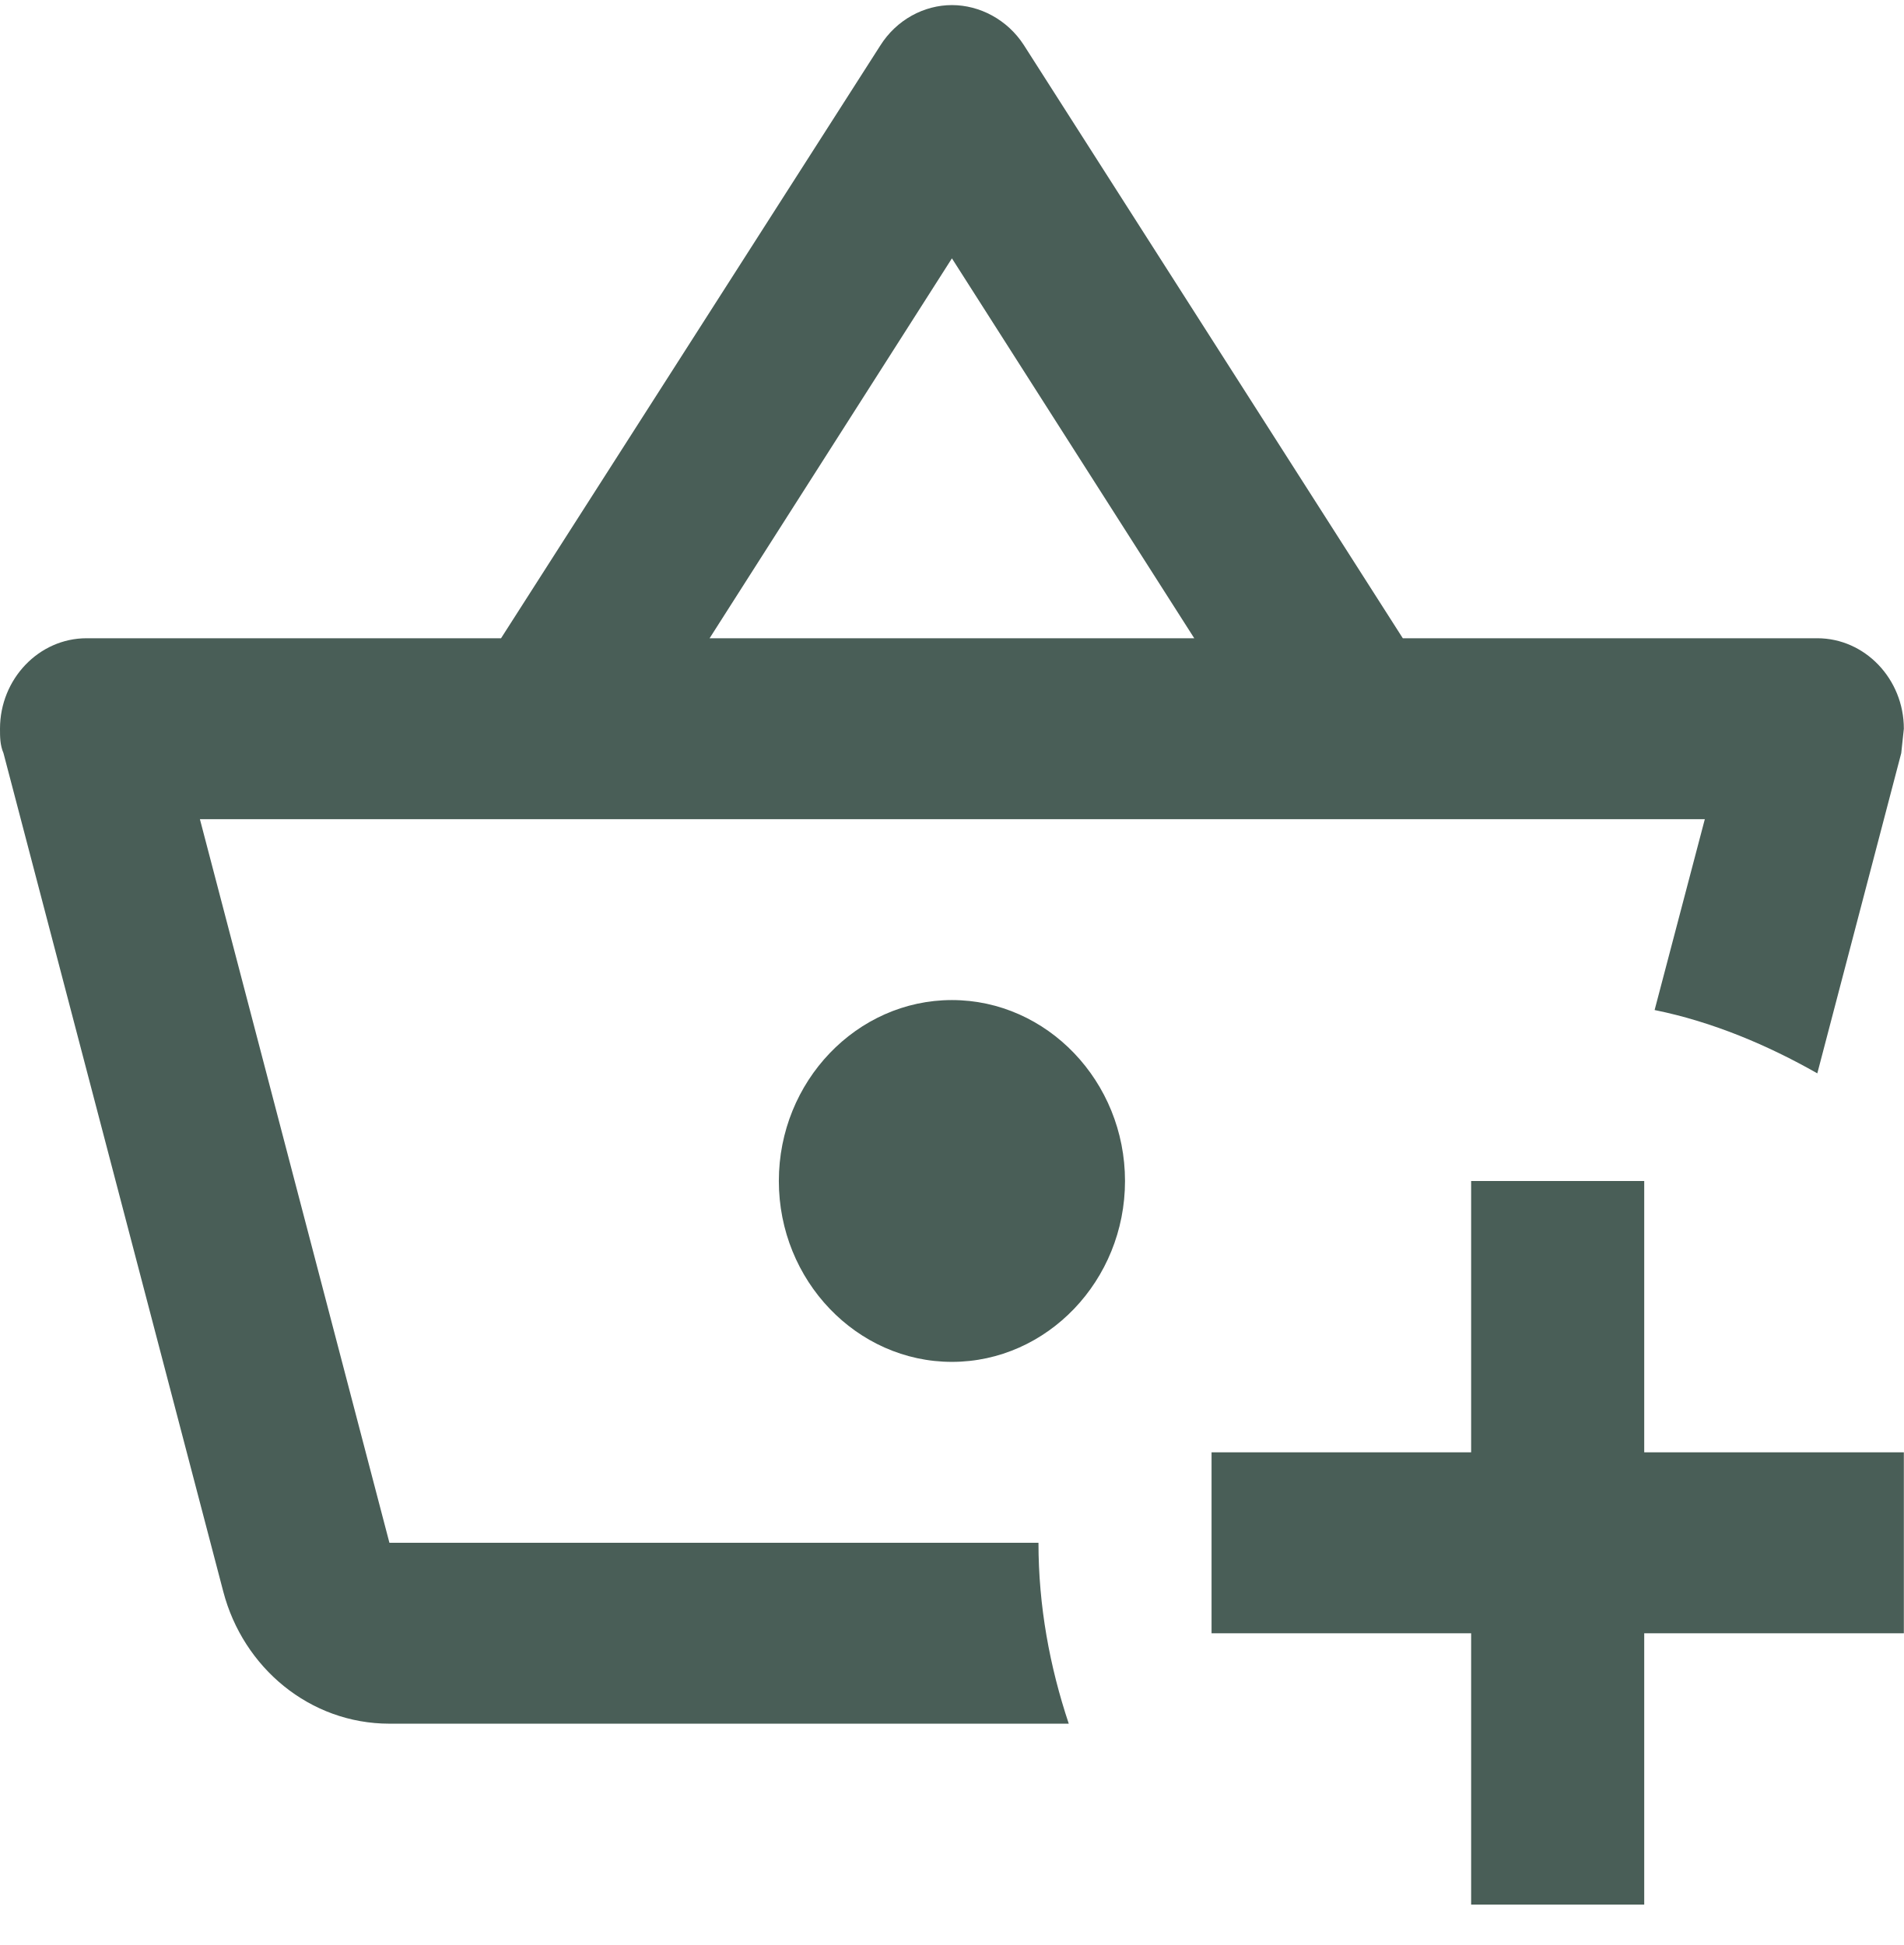
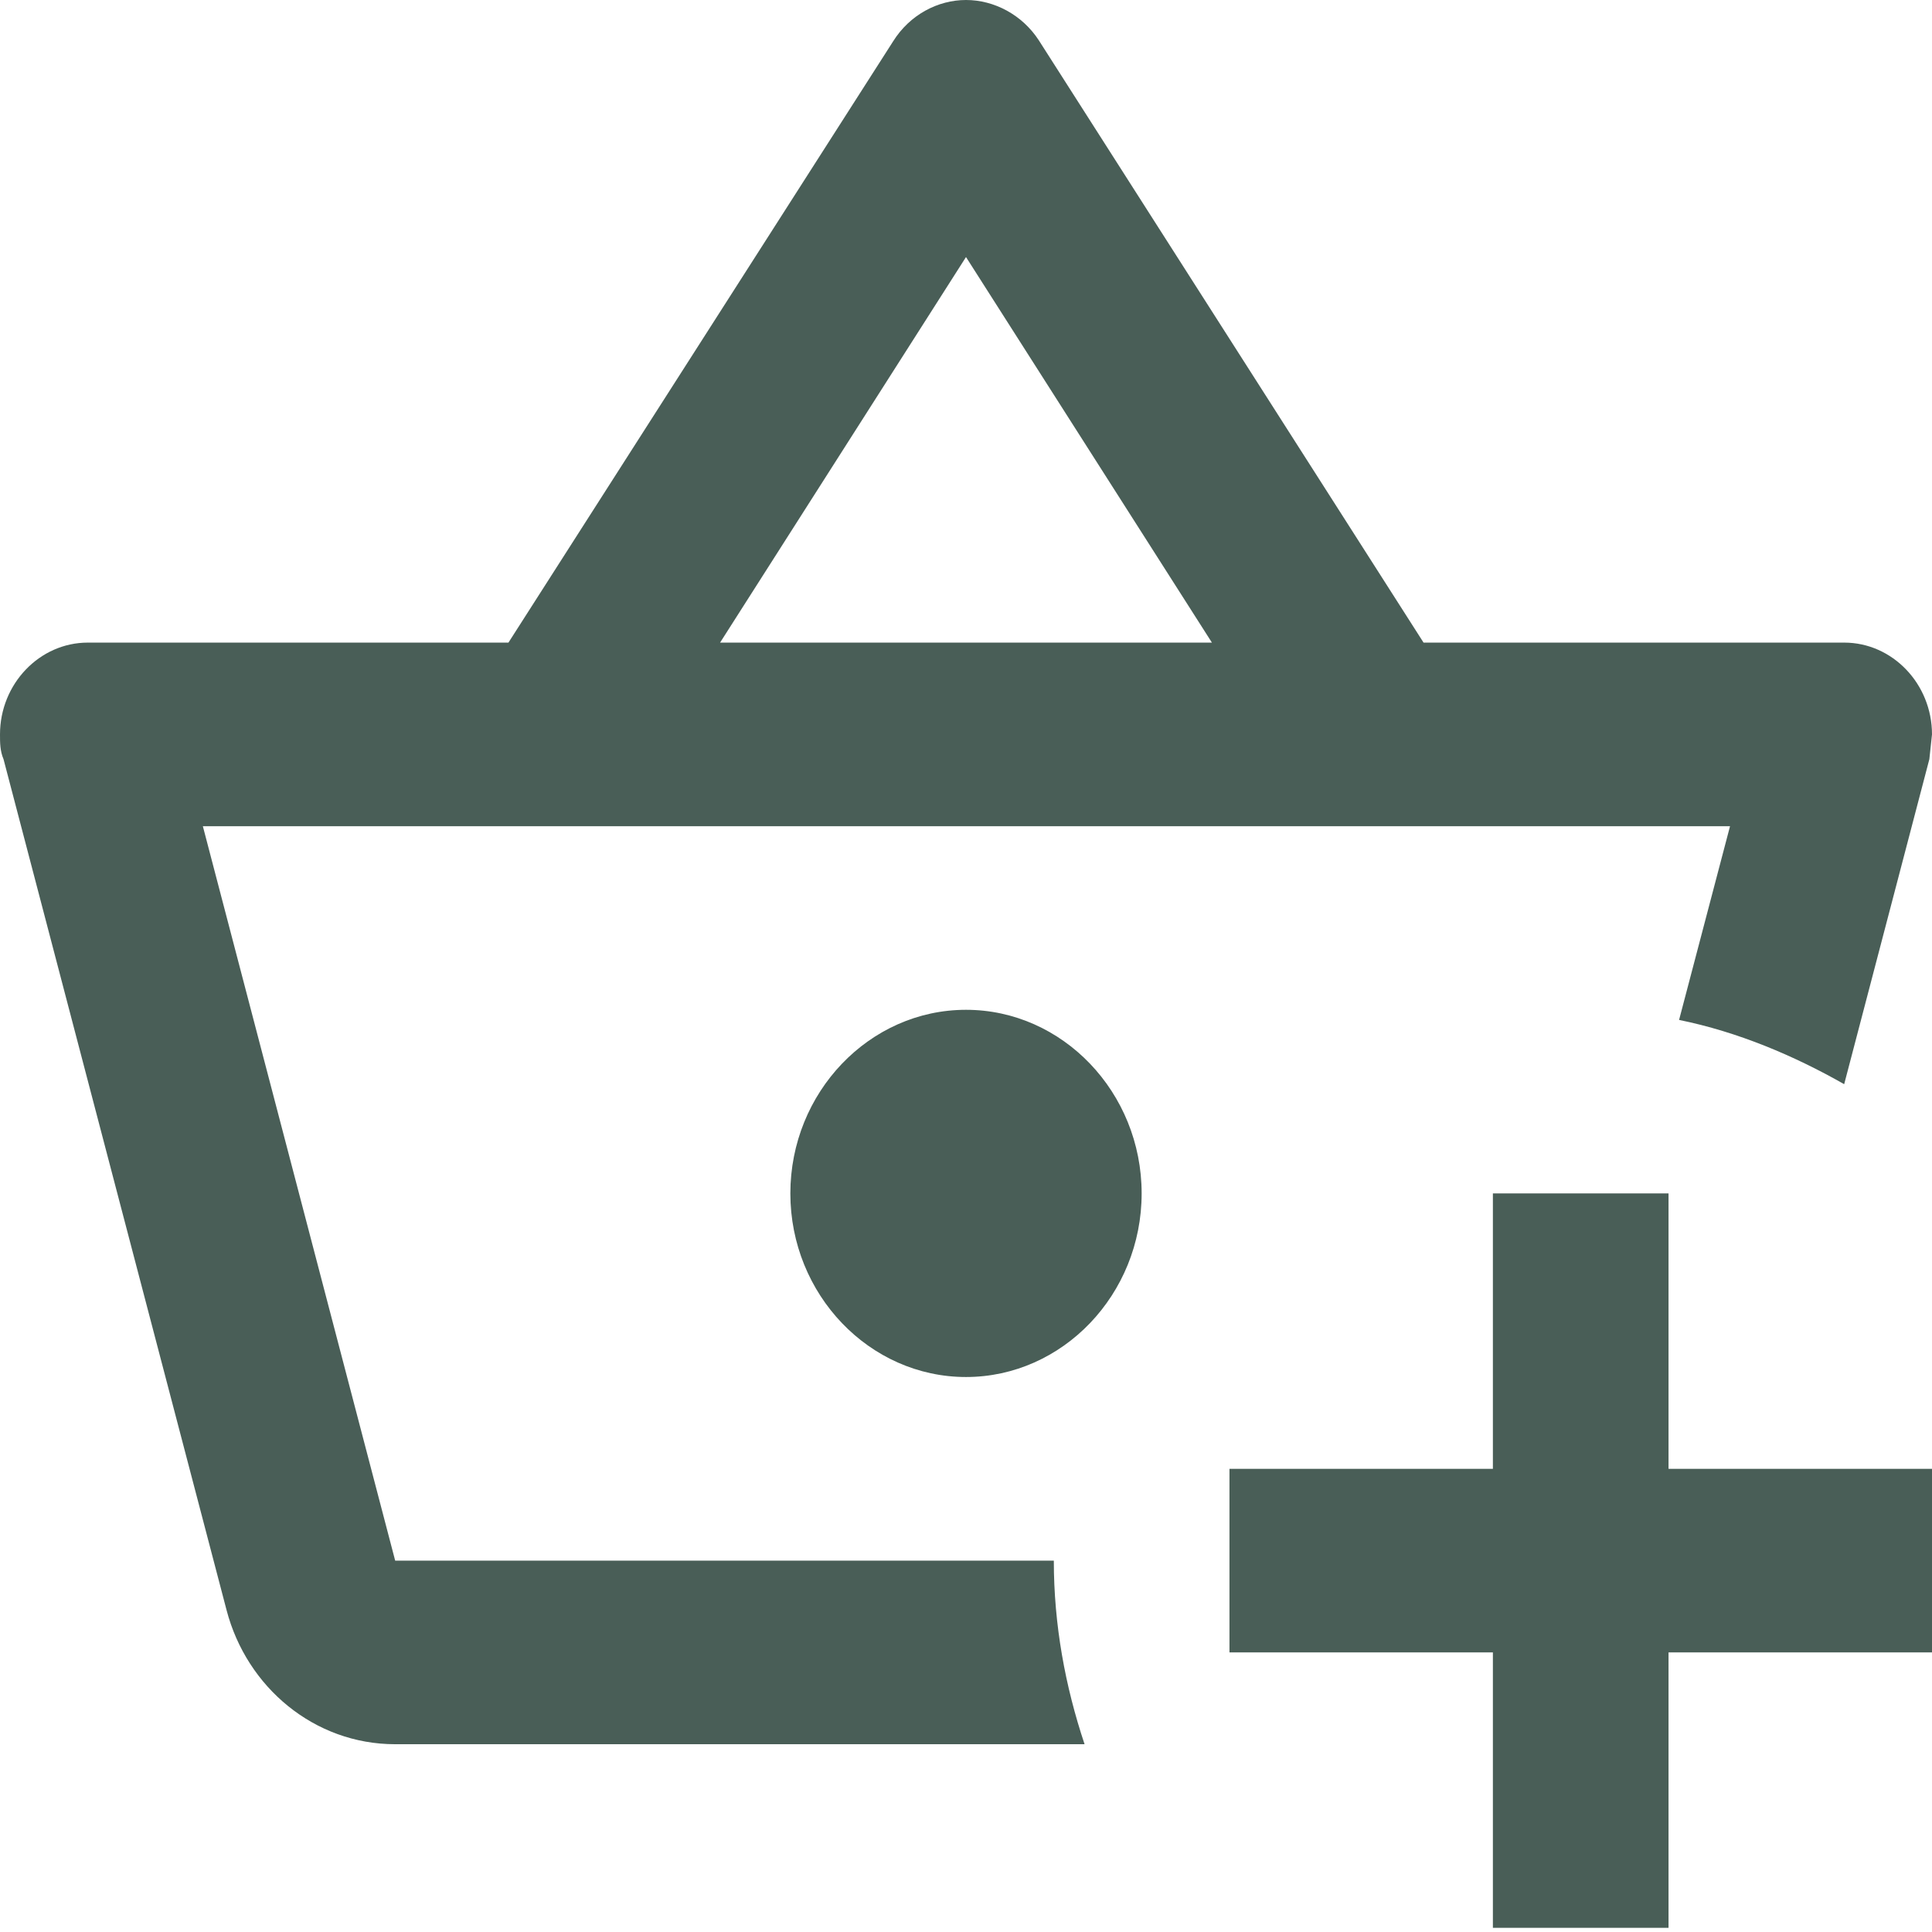
- <svg xmlns="http://www.w3.org/2000/svg" width="46" height="47" viewBox="0 0 46 47" fill="none">
-   <path d="M39.727 28.538V35.095H46V39.467H39.727V46.024H35.545V39.467H29.273V35.095H35.545V28.538H39.727ZM23 24.166C20.7 24.166 18.818 26.134 18.818 28.538C18.818 30.942 20.7 32.909 23 32.909C25.3 32.909 27.182 30.942 27.182 28.538C27.182 26.134 25.3 24.166 23 24.166ZM25.823 41.652H9.409C7.485 41.652 5.875 40.297 5.395 38.461L0.084 18.199C-7.45058e-08 18.003 0 17.806 0 17.609C0 16.407 0.941 15.423 2.091 15.423H12.106L21.265 1.107C21.662 0.473 22.331 0.123 23 0.123C23.669 0.123 24.338 0.473 24.735 1.085L33.894 15.423H43.909C45.059 15.423 46 16.407 46 17.609L45.937 18.199L43.909 25.937C42.717 25.259 41.379 24.691 39.978 24.407L41.191 19.795H4.83L9.409 37.281H25.091C25.091 38.811 25.363 40.275 25.823 41.652ZM17.145 15.423H28.855L23 6.243L17.145 15.423Z" fill="#495E57" />
+ <svg xmlns="http://www.w3.org/2000/svg" width="46" height="46" viewBox="0 0 46 46" fill="none">
+   <path d="M39.727 28.415V34.972H46V39.343H39.727V45.901H35.545V39.343H29.273V34.972H35.545V28.415H39.727ZM23 24.043C20.7 24.043 18.818 26.01 18.818 28.415C18.818 30.819 20.7 32.786 23 32.786C25.3 32.786 27.182 30.819 27.182 28.415C27.182 26.01 25.3 24.043 23 24.043ZM25.823 41.529H9.409C7.485 41.529 5.875 40.174 5.395 38.338L0.084 18.076C-7.45058e-08 17.879 0 17.683 0 17.486C0 16.284 0.941 15.3 2.091 15.3H12.106L21.265 0.984C21.662 0.35 22.331 0 23 0C23.669 0 24.338 0.35 24.735 0.962L33.894 15.3H43.909C45.059 15.3 46 16.284 46 17.486L45.937 18.076L43.909 25.814C42.717 25.136 41.379 24.568 39.978 24.284L41.191 19.672H4.83L9.409 37.158H25.091C25.091 38.688 25.363 40.152 25.823 41.529ZM17.145 15.3H28.855L23 6.12L17.145 15.3Z" fill="#495E57" />
</svg>
